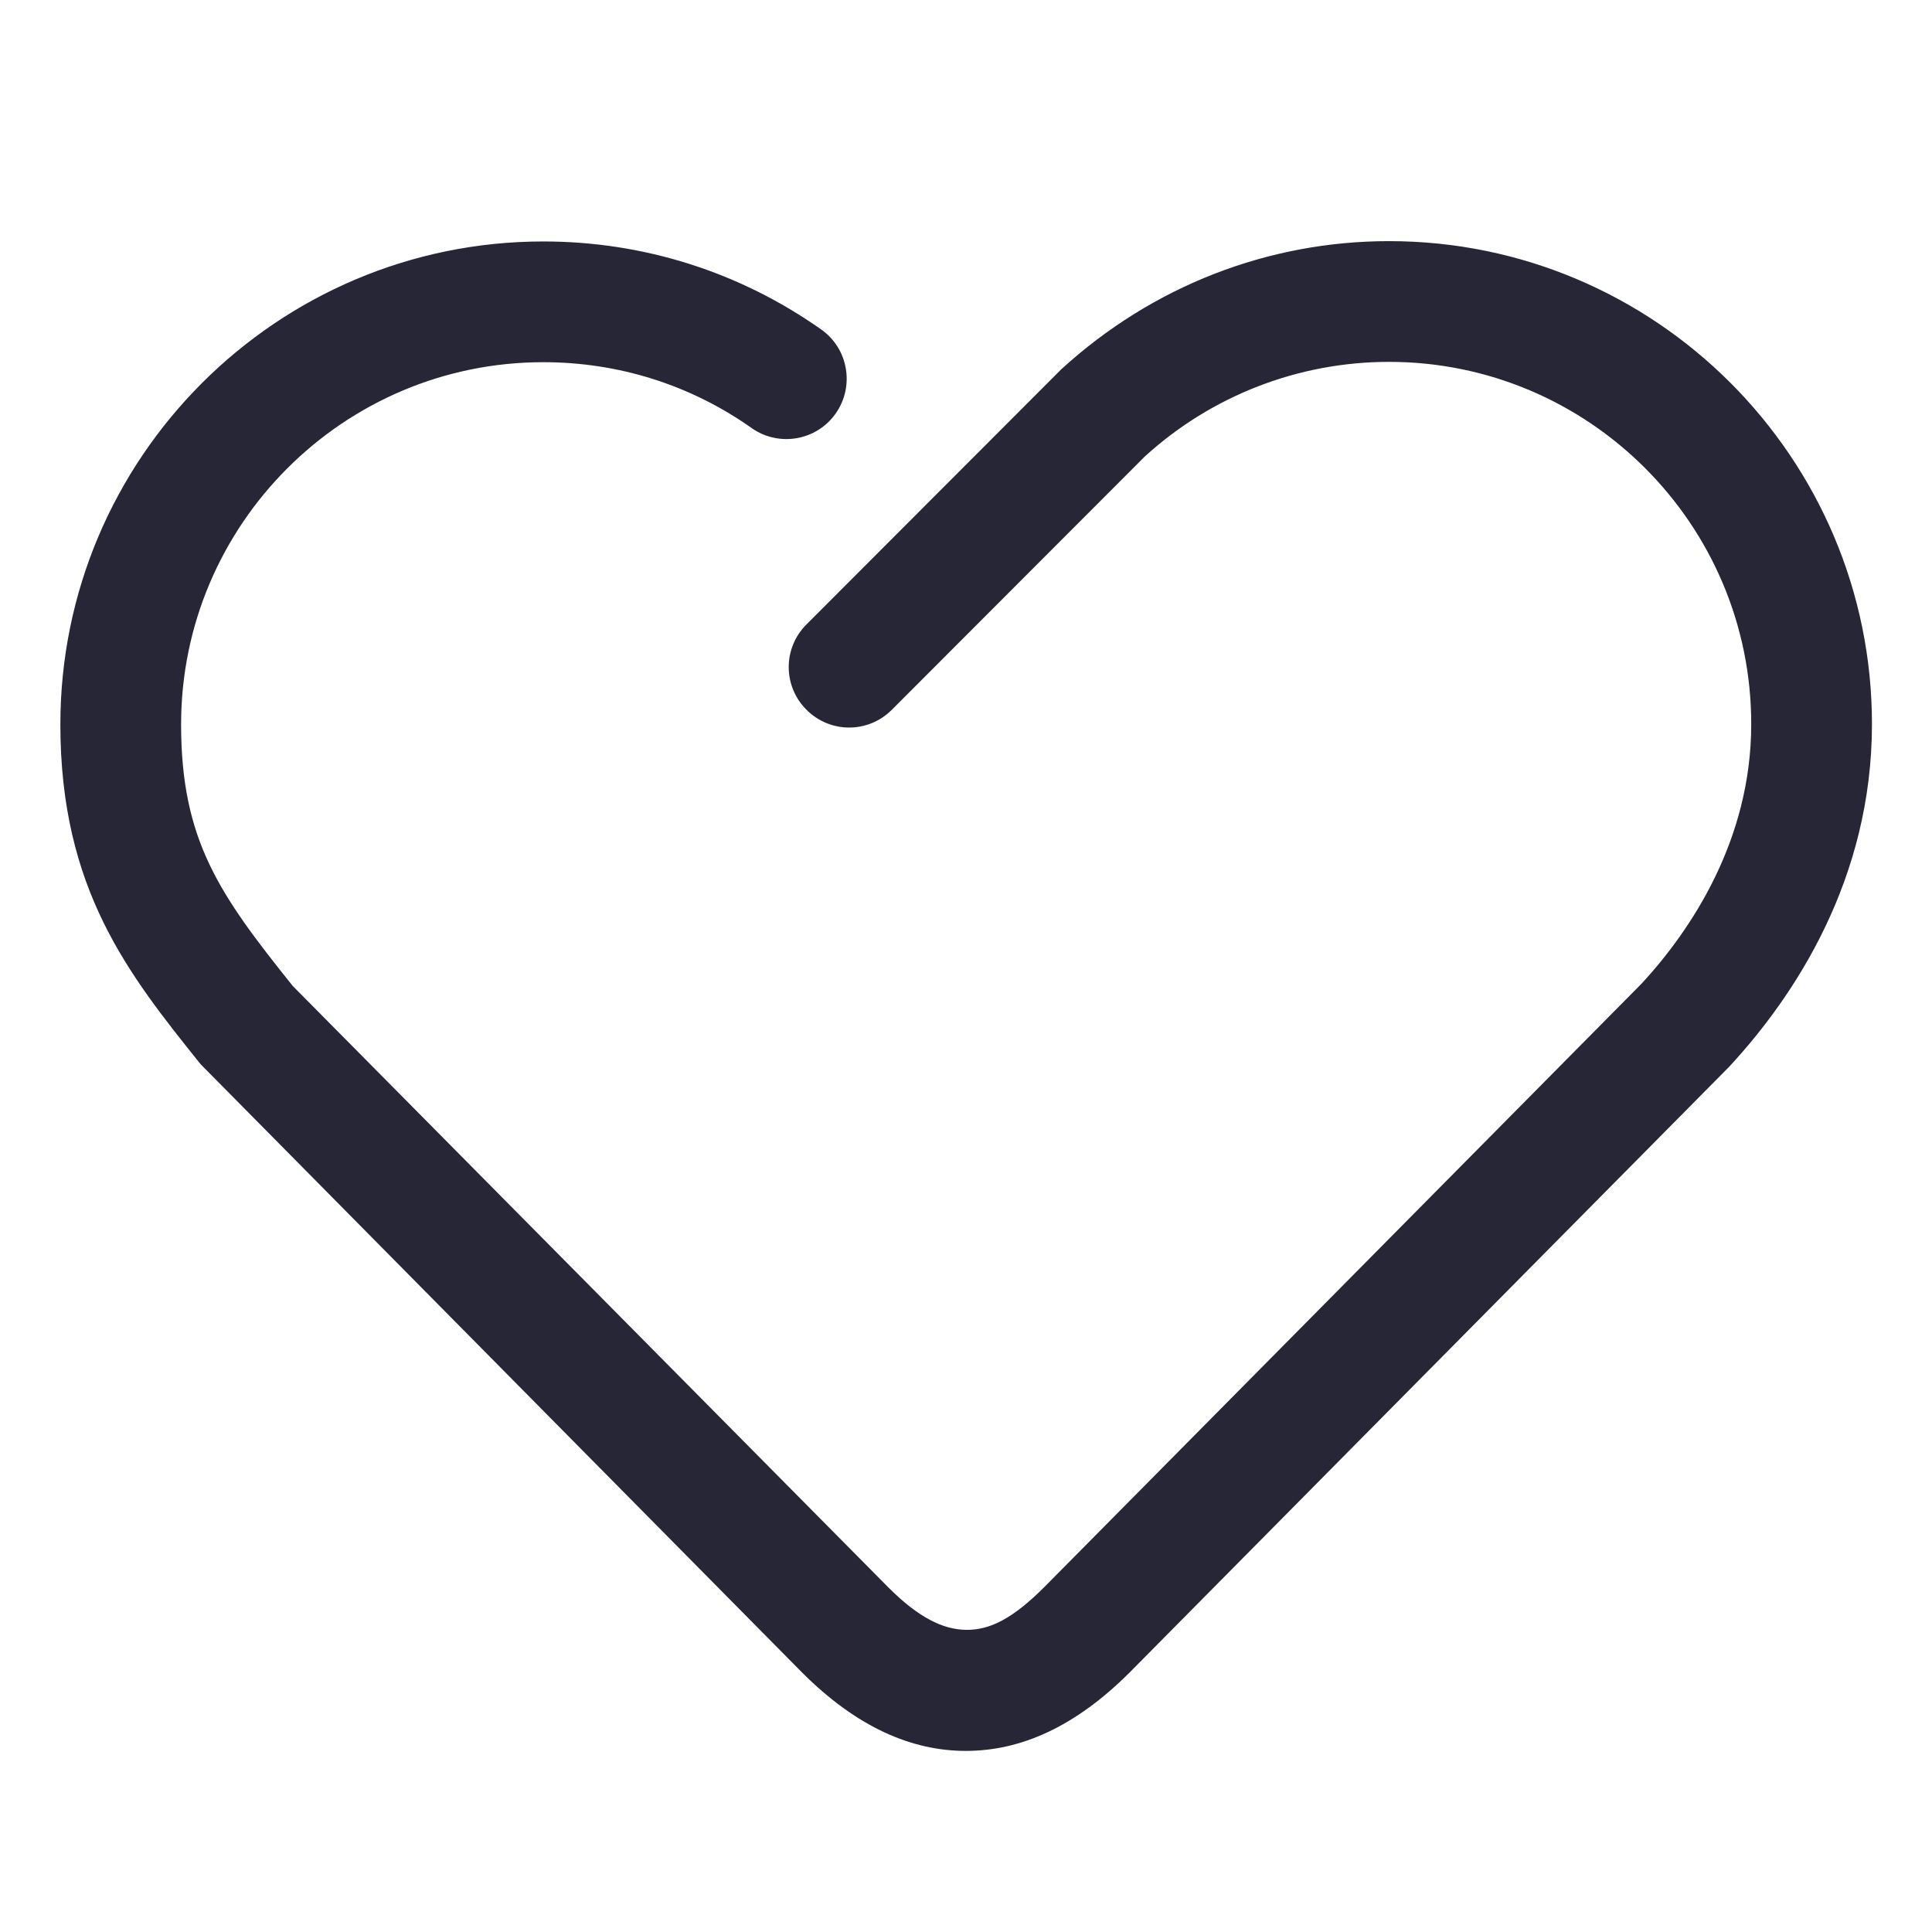
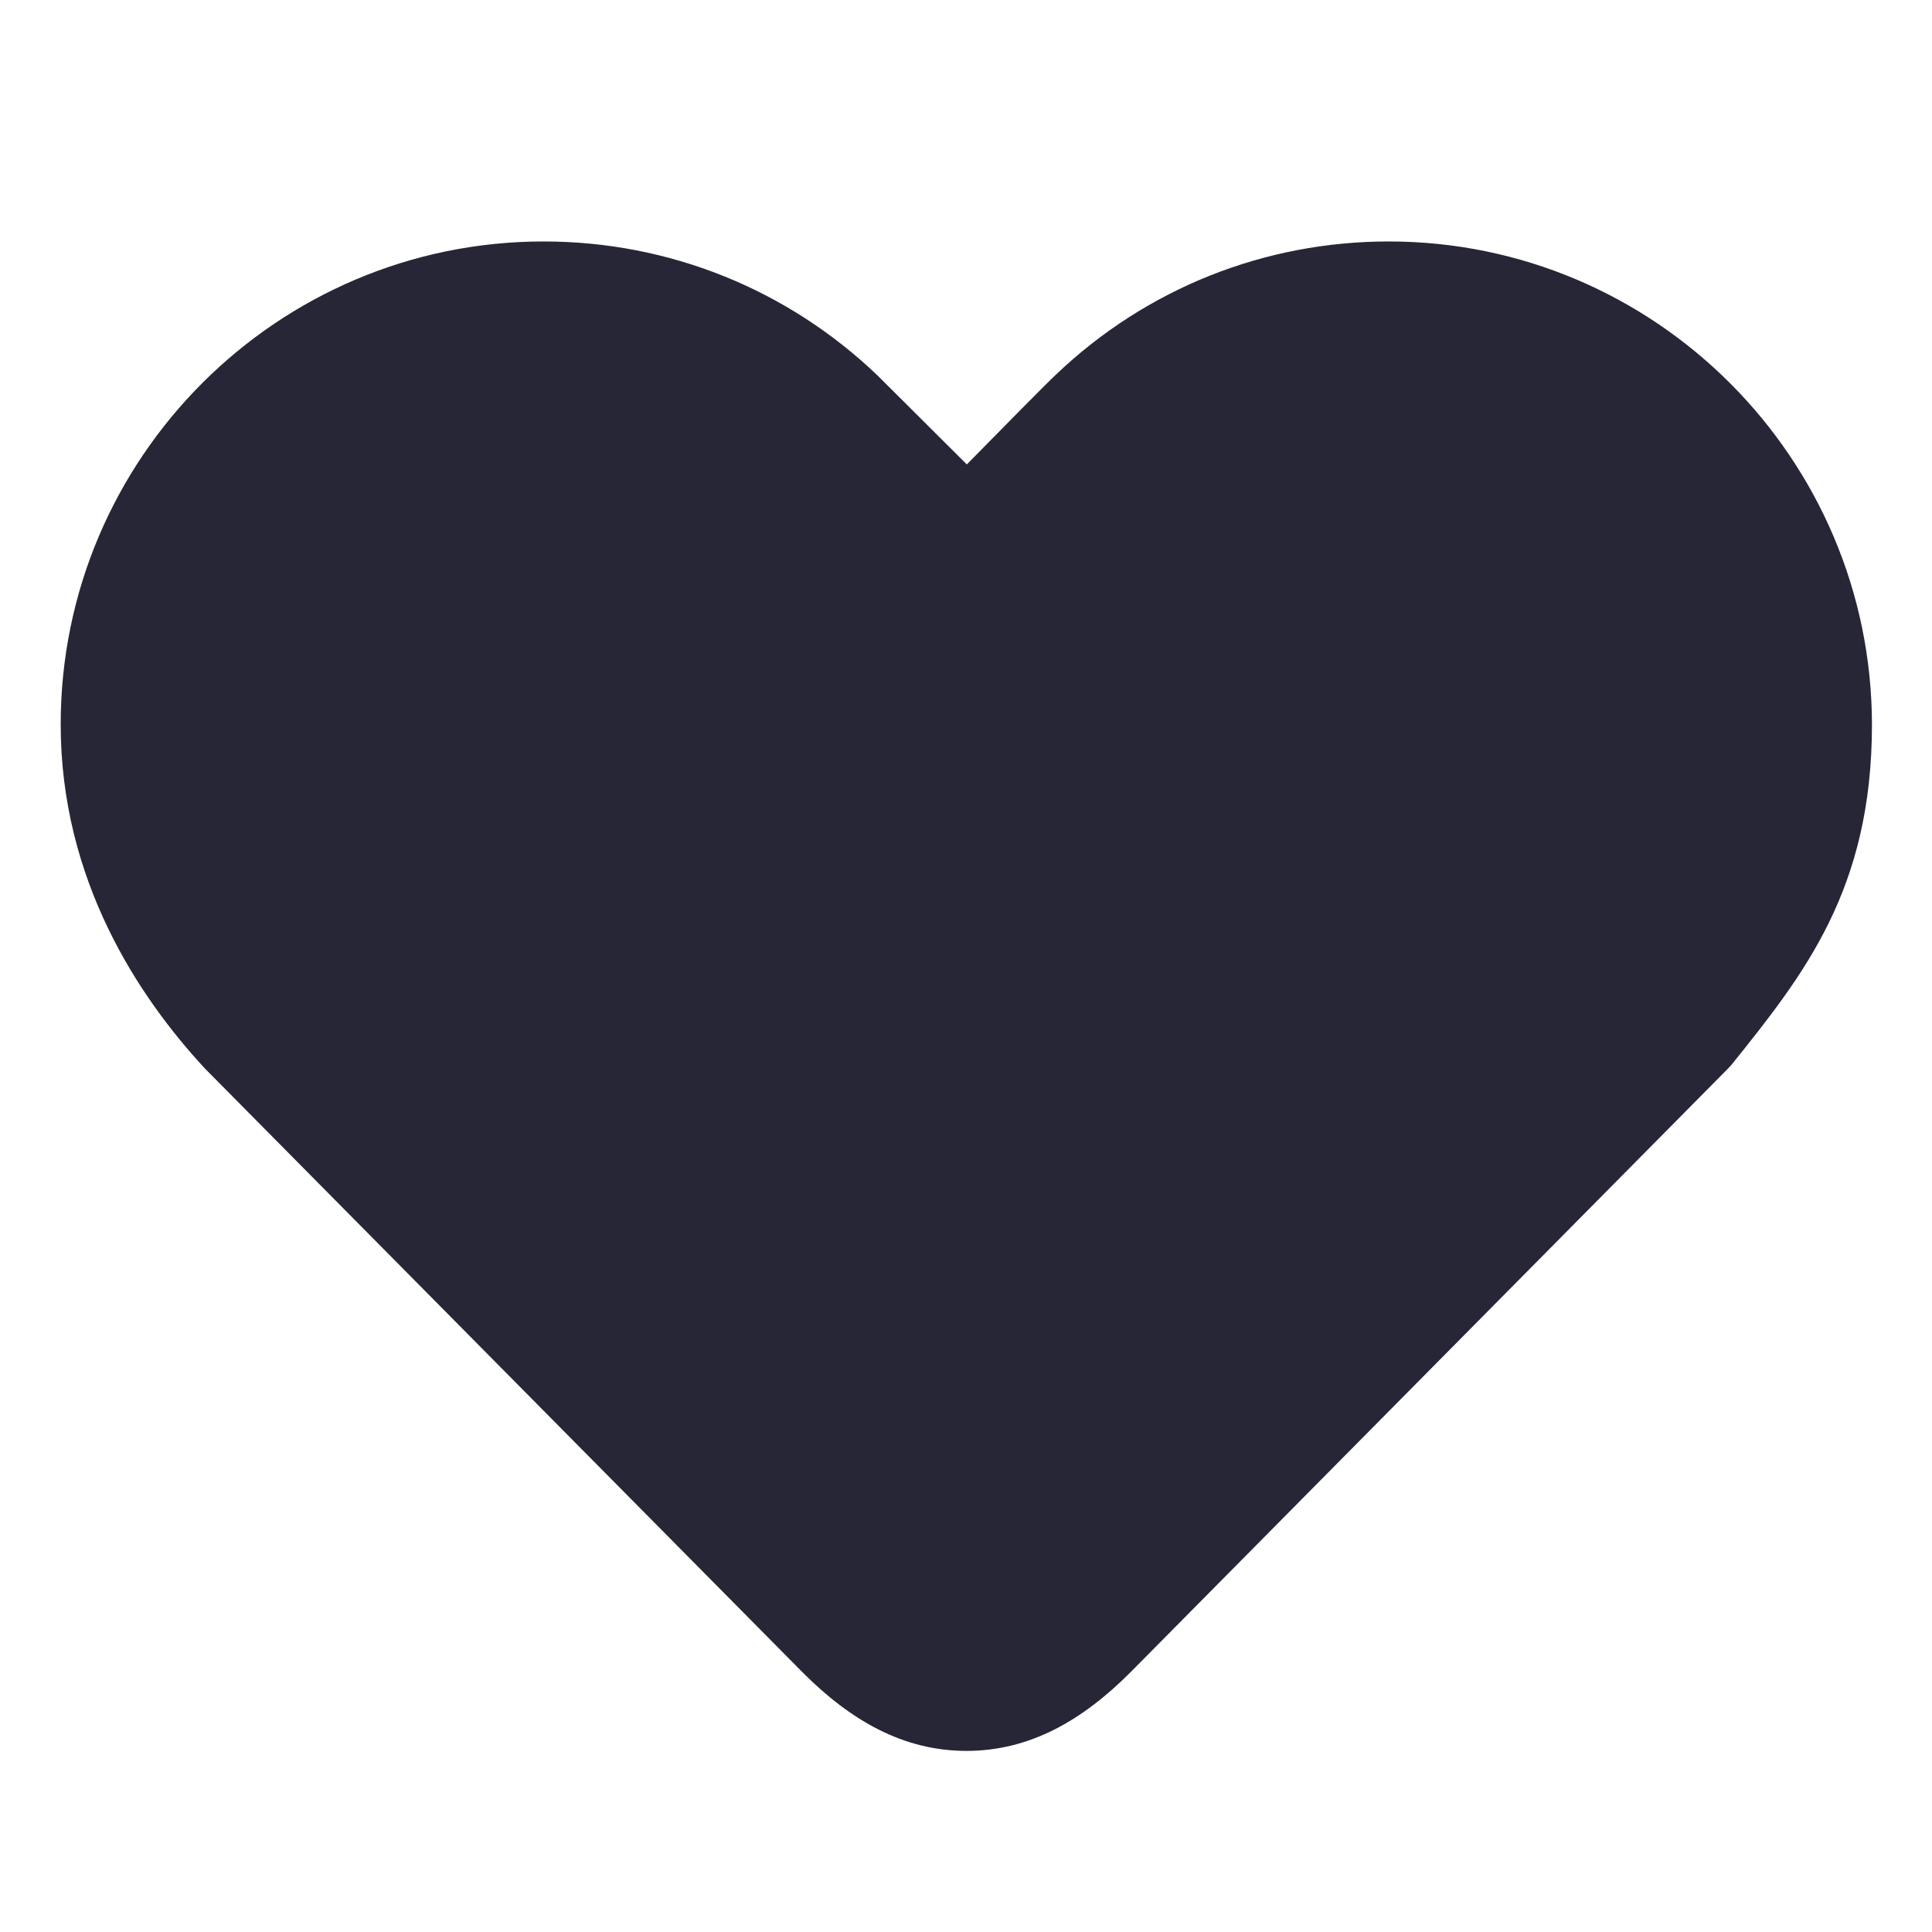
<svg xmlns="http://www.w3.org/2000/svg" version="1.1" width="200" height="200" viewBox="0 0 200 200">
  <defs>
    <style type="text/css">
@font-face {
  font-family: "ifont";
  src: url("//at.alicdn.com/t/font_1442373896_4754455.eot?#iefix") format("embedded-opentype"), url("//at.alicdn.com/t/font_1442373896_4754455.woff") format("woff"), url("//at.alicdn.com/t/font_1442373896_4754455.ttf") format("truetype"), url("//at.alicdn.com/t/font_1442373896_4754455.svg#ifont") format("svg");
}

</style>
  </defs>
  <g class="transform-group">
    <g transform="scale(0.1953125, 0.1953125)">
-       <path d="M511.914 928.016c-28.898 0-57.969-12.729-86.695-41.455L106.305 564.034C68.118 516.386 31.995 471.319 31.995 383.935c0-141.224 114.905-255.957 255.957-255.957 53.152 0 104.069 16.169 147.244 46.616 14.449 10.149 17.889 30.102 7.741 44.552-10.149 14.449-30.102 17.889-44.552 7.741-32.339-22.878-70.526-34.919-110.433-34.919-105.961 0-191.968 86.179-191.968 191.968 0 61.409 20.298 90.135 59.173 138.643l315.646 318.742c15.997 15.997 28.898 22.362 41.283 22.534 12.729 0.172 24.942-6.193 41.455-22.706l316.678-319.946c25.974-28.21 57.969-75.858 57.969-137.439 0-105.961-86.179-191.968-191.968-191.968-47.992 0-94.092 17.889-129.527 50.228l-133.999 134.171c-12.557 12.557-32.683 12.557-45.24 0s-12.557-32.683 0-45.24l135.031-135.203c48.336-44.208 109.745-67.946 173.734-67.946 141.224 0 255.957 114.905 255.957 255.957 0 82.395-41.111 144.32-75.686 181.647L598.781 886.389C569.883 915.287 540.984 928.016 511.914 928.016z" fill="#272636" />
+       <path d="M736.048 127.978c-65.881 0-128.495 24.942-176.314 70.526-4.644 4.3-28.726 28.726-47.304 47.648l-47.304-47.132c-47.82-45.756-110.605-71.042-177.003-71.042-141.224 0-255.957 114.905-255.957 255.957 0 82.395 41.111 144.32 76.546 182.507l316.85 320.118c25.114 25.114 52.98 41.455 86.695 41.455 33.715 0 61.581-16.341 86.695-41.455l316.678-319.946 2.236-2.408c38.187-47.648 74.31-92.716 74.31-180.099C992.005 242.884 877.1 127.978 736.048 127.978z" fill="#272636" />
    </g>
  </g>
</svg>
